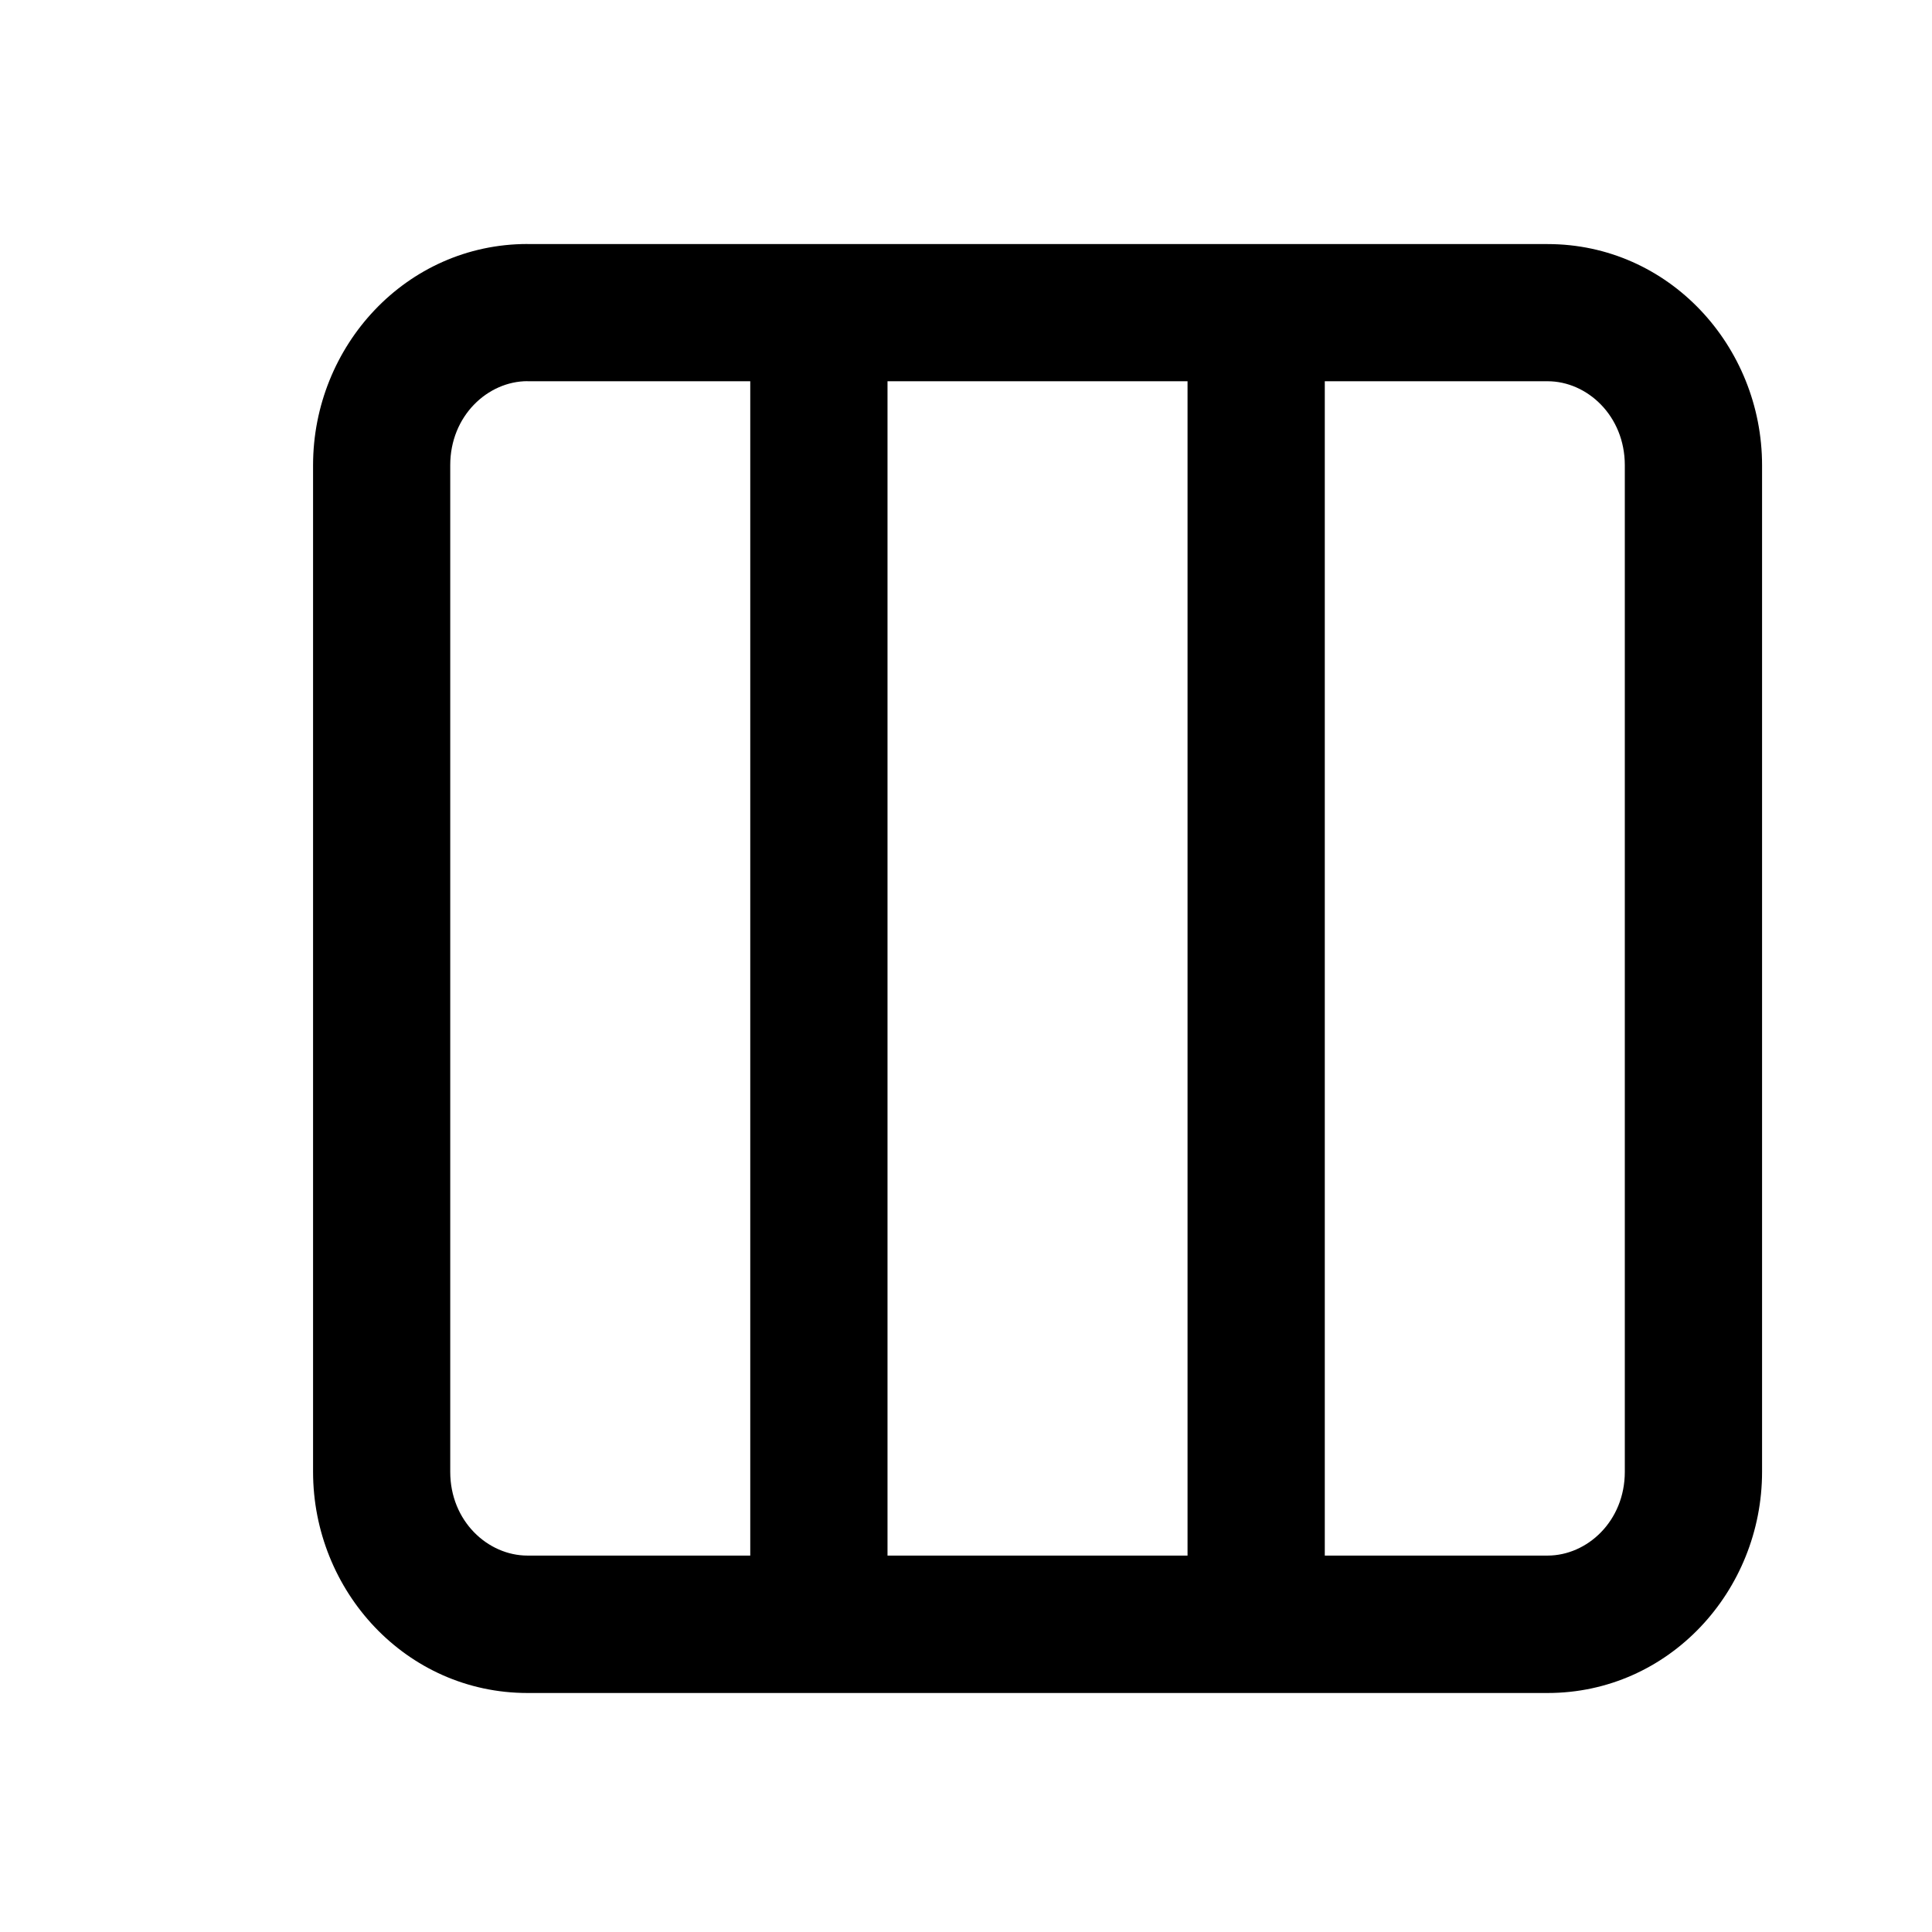
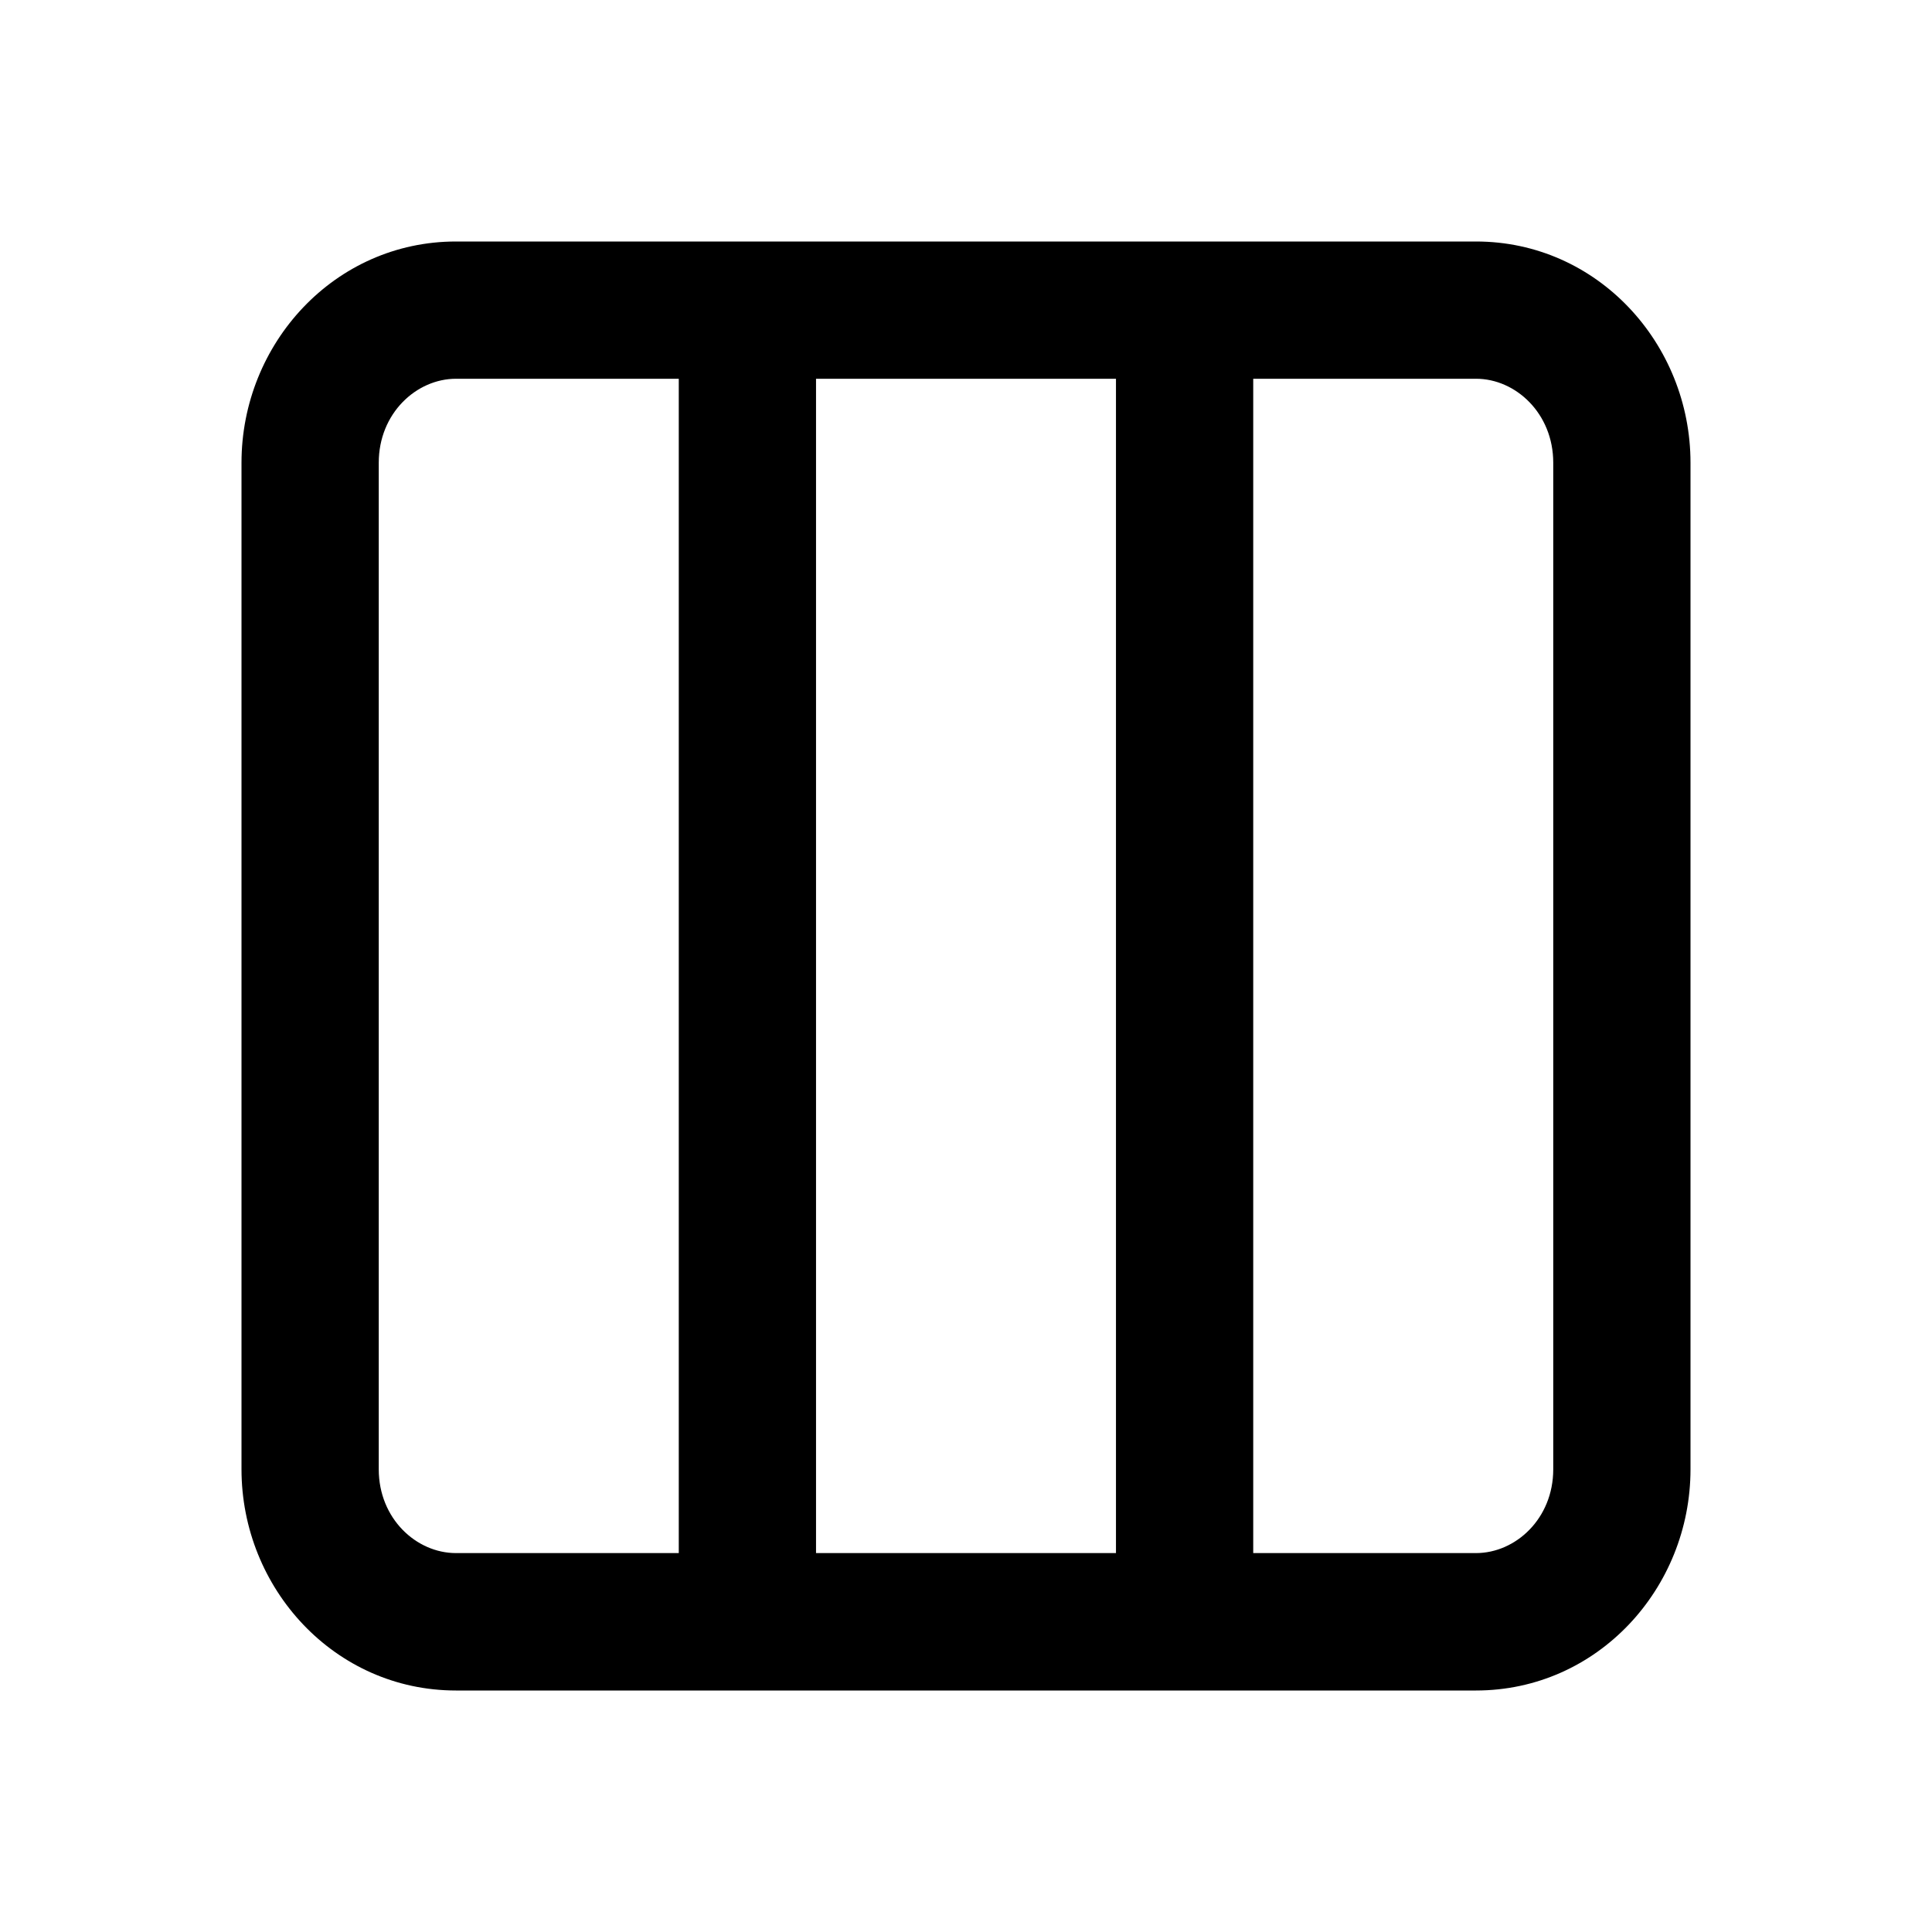
<svg xmlns="http://www.w3.org/2000/svg" id="kanban" viewBox="0 0 24 24">
-   <path d="M6.553 3.031c-1.508 0-2.664 1.268-2.664 2.748v12.504c0 1.481 1.156 2.748 2.664 2.748h12.672c1.507 0 2.664-1.267 2.664-2.748V5.78c0-1.48-1.157-2.748-2.664-2.748H6.553zm0 1.705H9.32v14.588H6.553c-.493 0-.96-.428-.96-1.04V5.778c0-.613.467-1.043.96-1.043zm4.472 0h3.727v14.588h-3.727V4.736zm5.432 0h2.768c.492 0 .959.43.959 1.043v12.504c0 .613-.467 1.041-.96 1.041h-2.767V4.736z" />
+   <path d="M5.664 3C4.157 3 3 4.267 3 5.748v12.504C3 19.732 4.157 21 5.664 21h12.671C19.844 21 21 19.733 21 18.252V5.748C21 4.268 19.843 3 18.336 3H5.665Zm0 1.705h2.768v14.588H5.664c-.492 0-.959-.428-.959-1.041V5.748c0-.613.467-1.043.96-1.043Zm4.473 0h3.726v14.588h-3.726V4.705Zm5.431 0h2.768c.492 0 .959.43.959 1.043v12.504c0 .613-.467 1.041-.96 1.041h-2.767V4.705Z" />
</svg>
